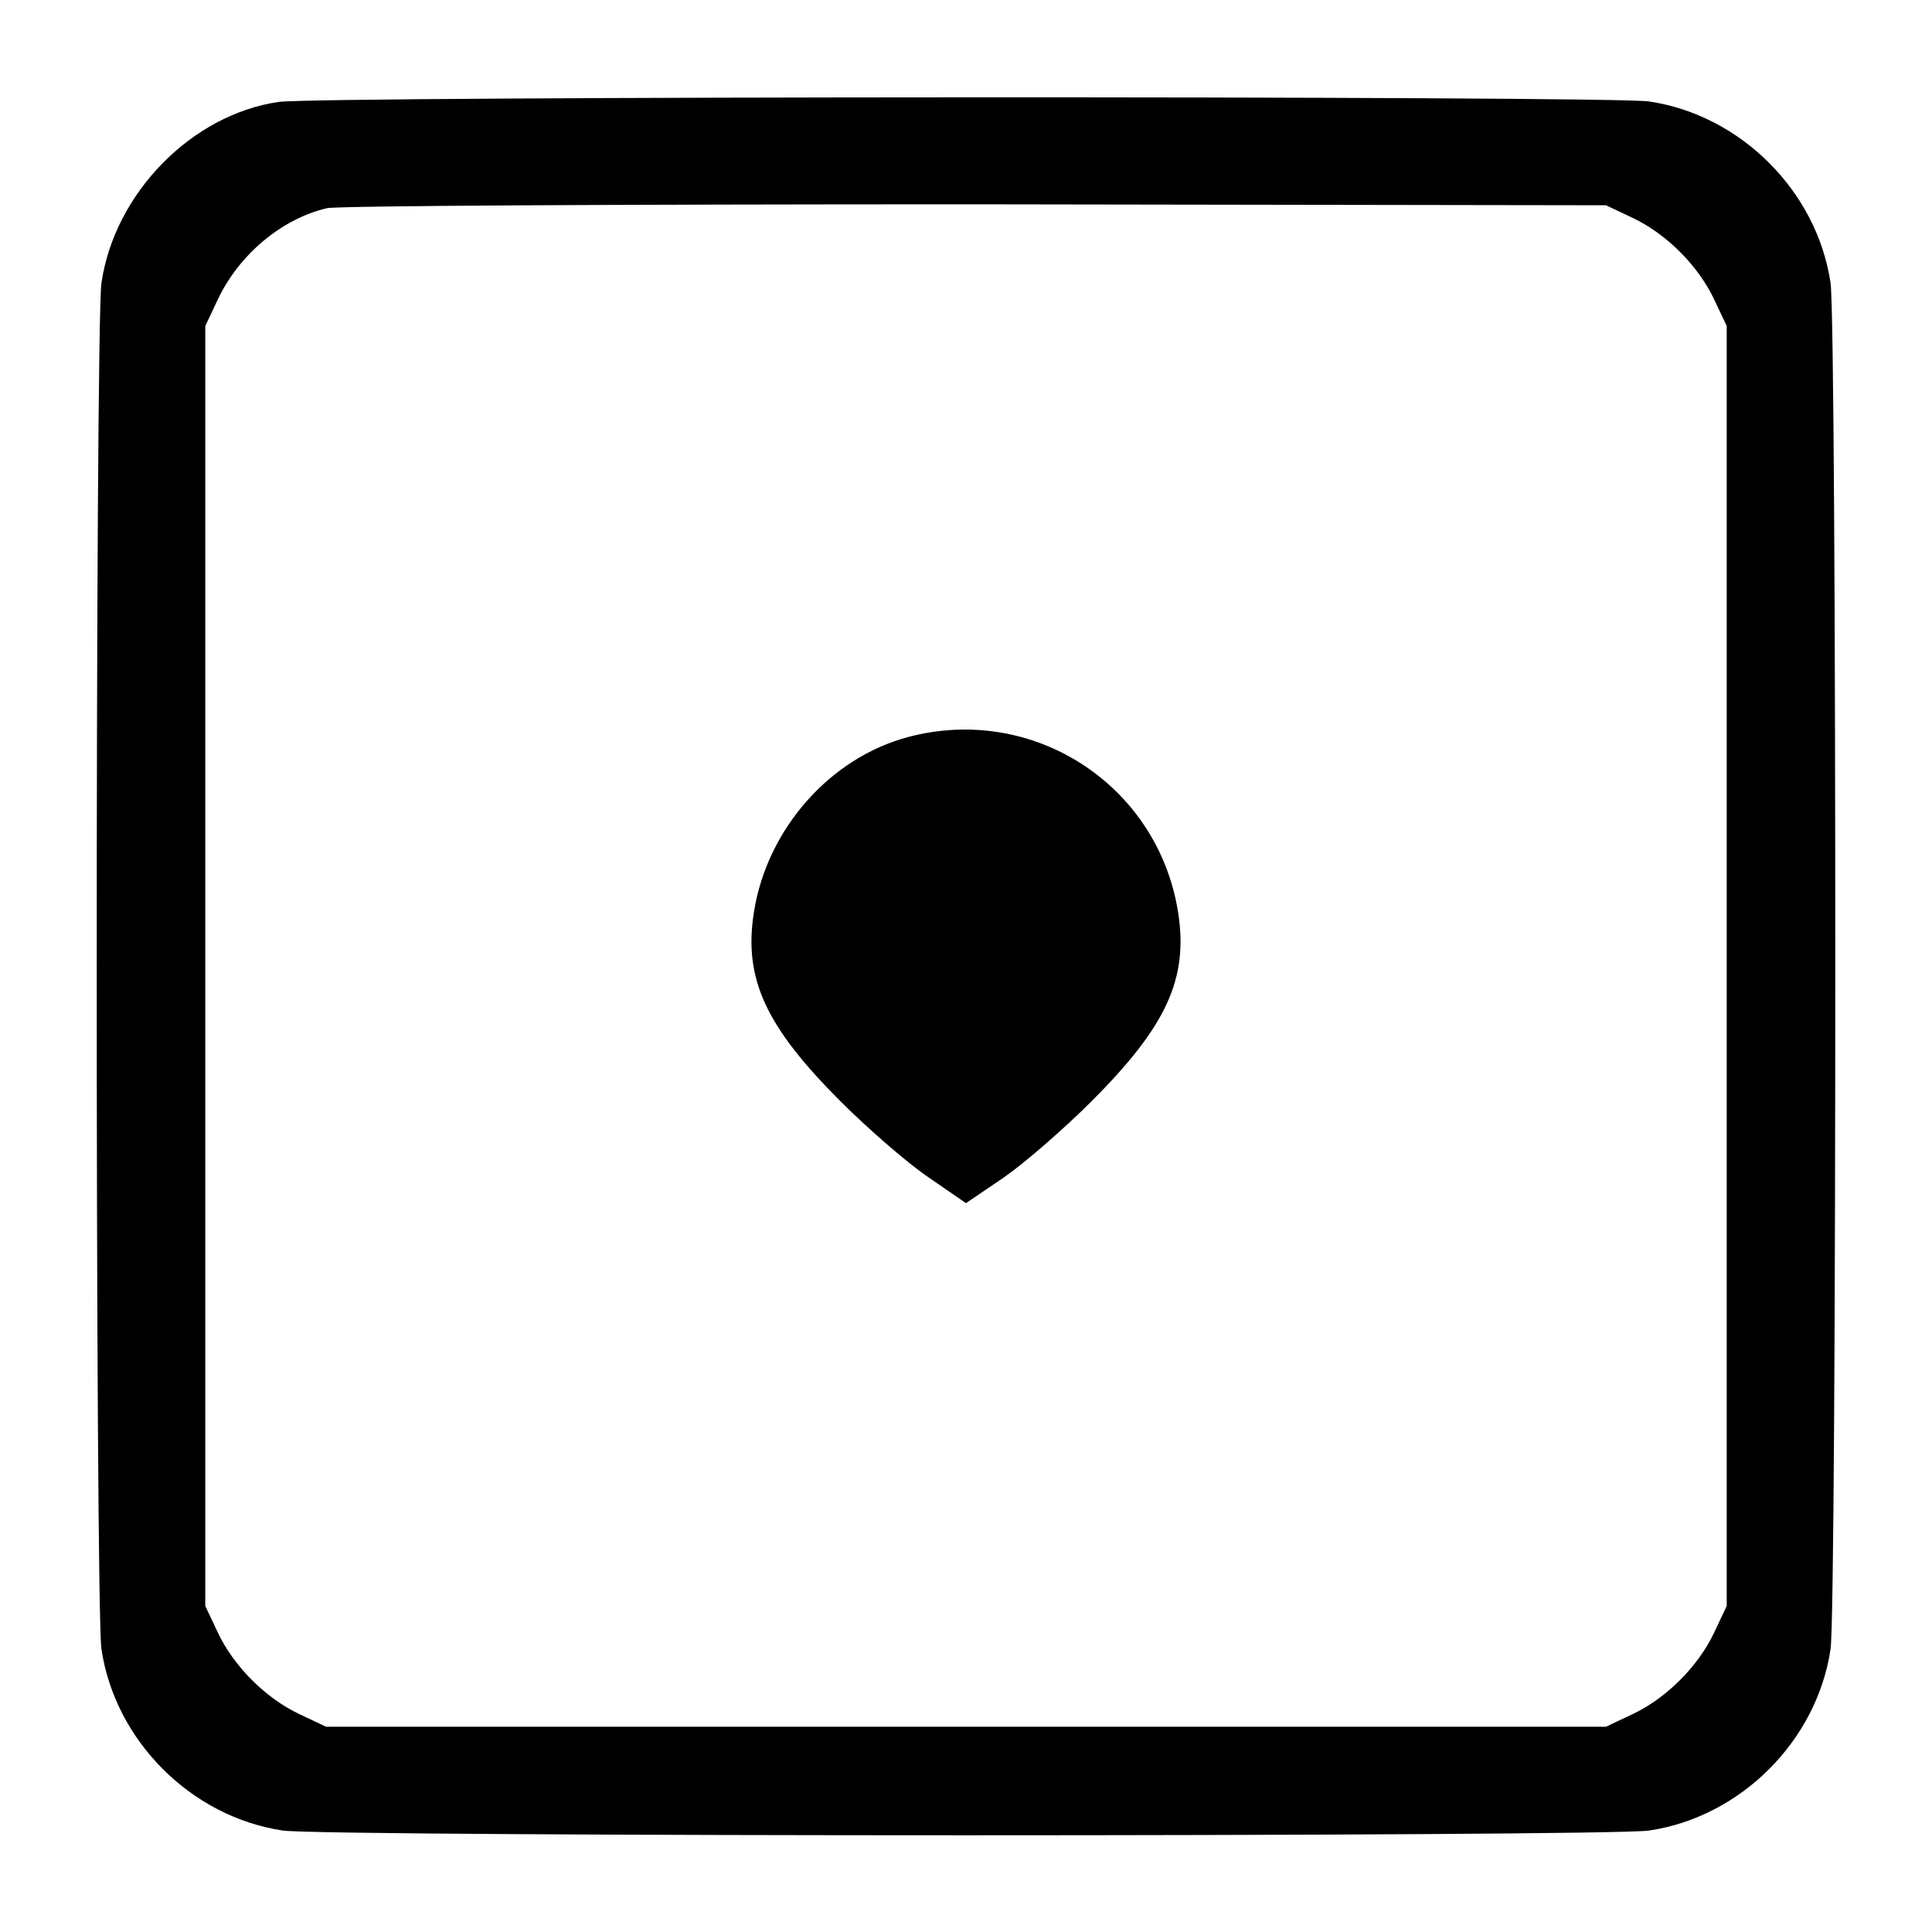
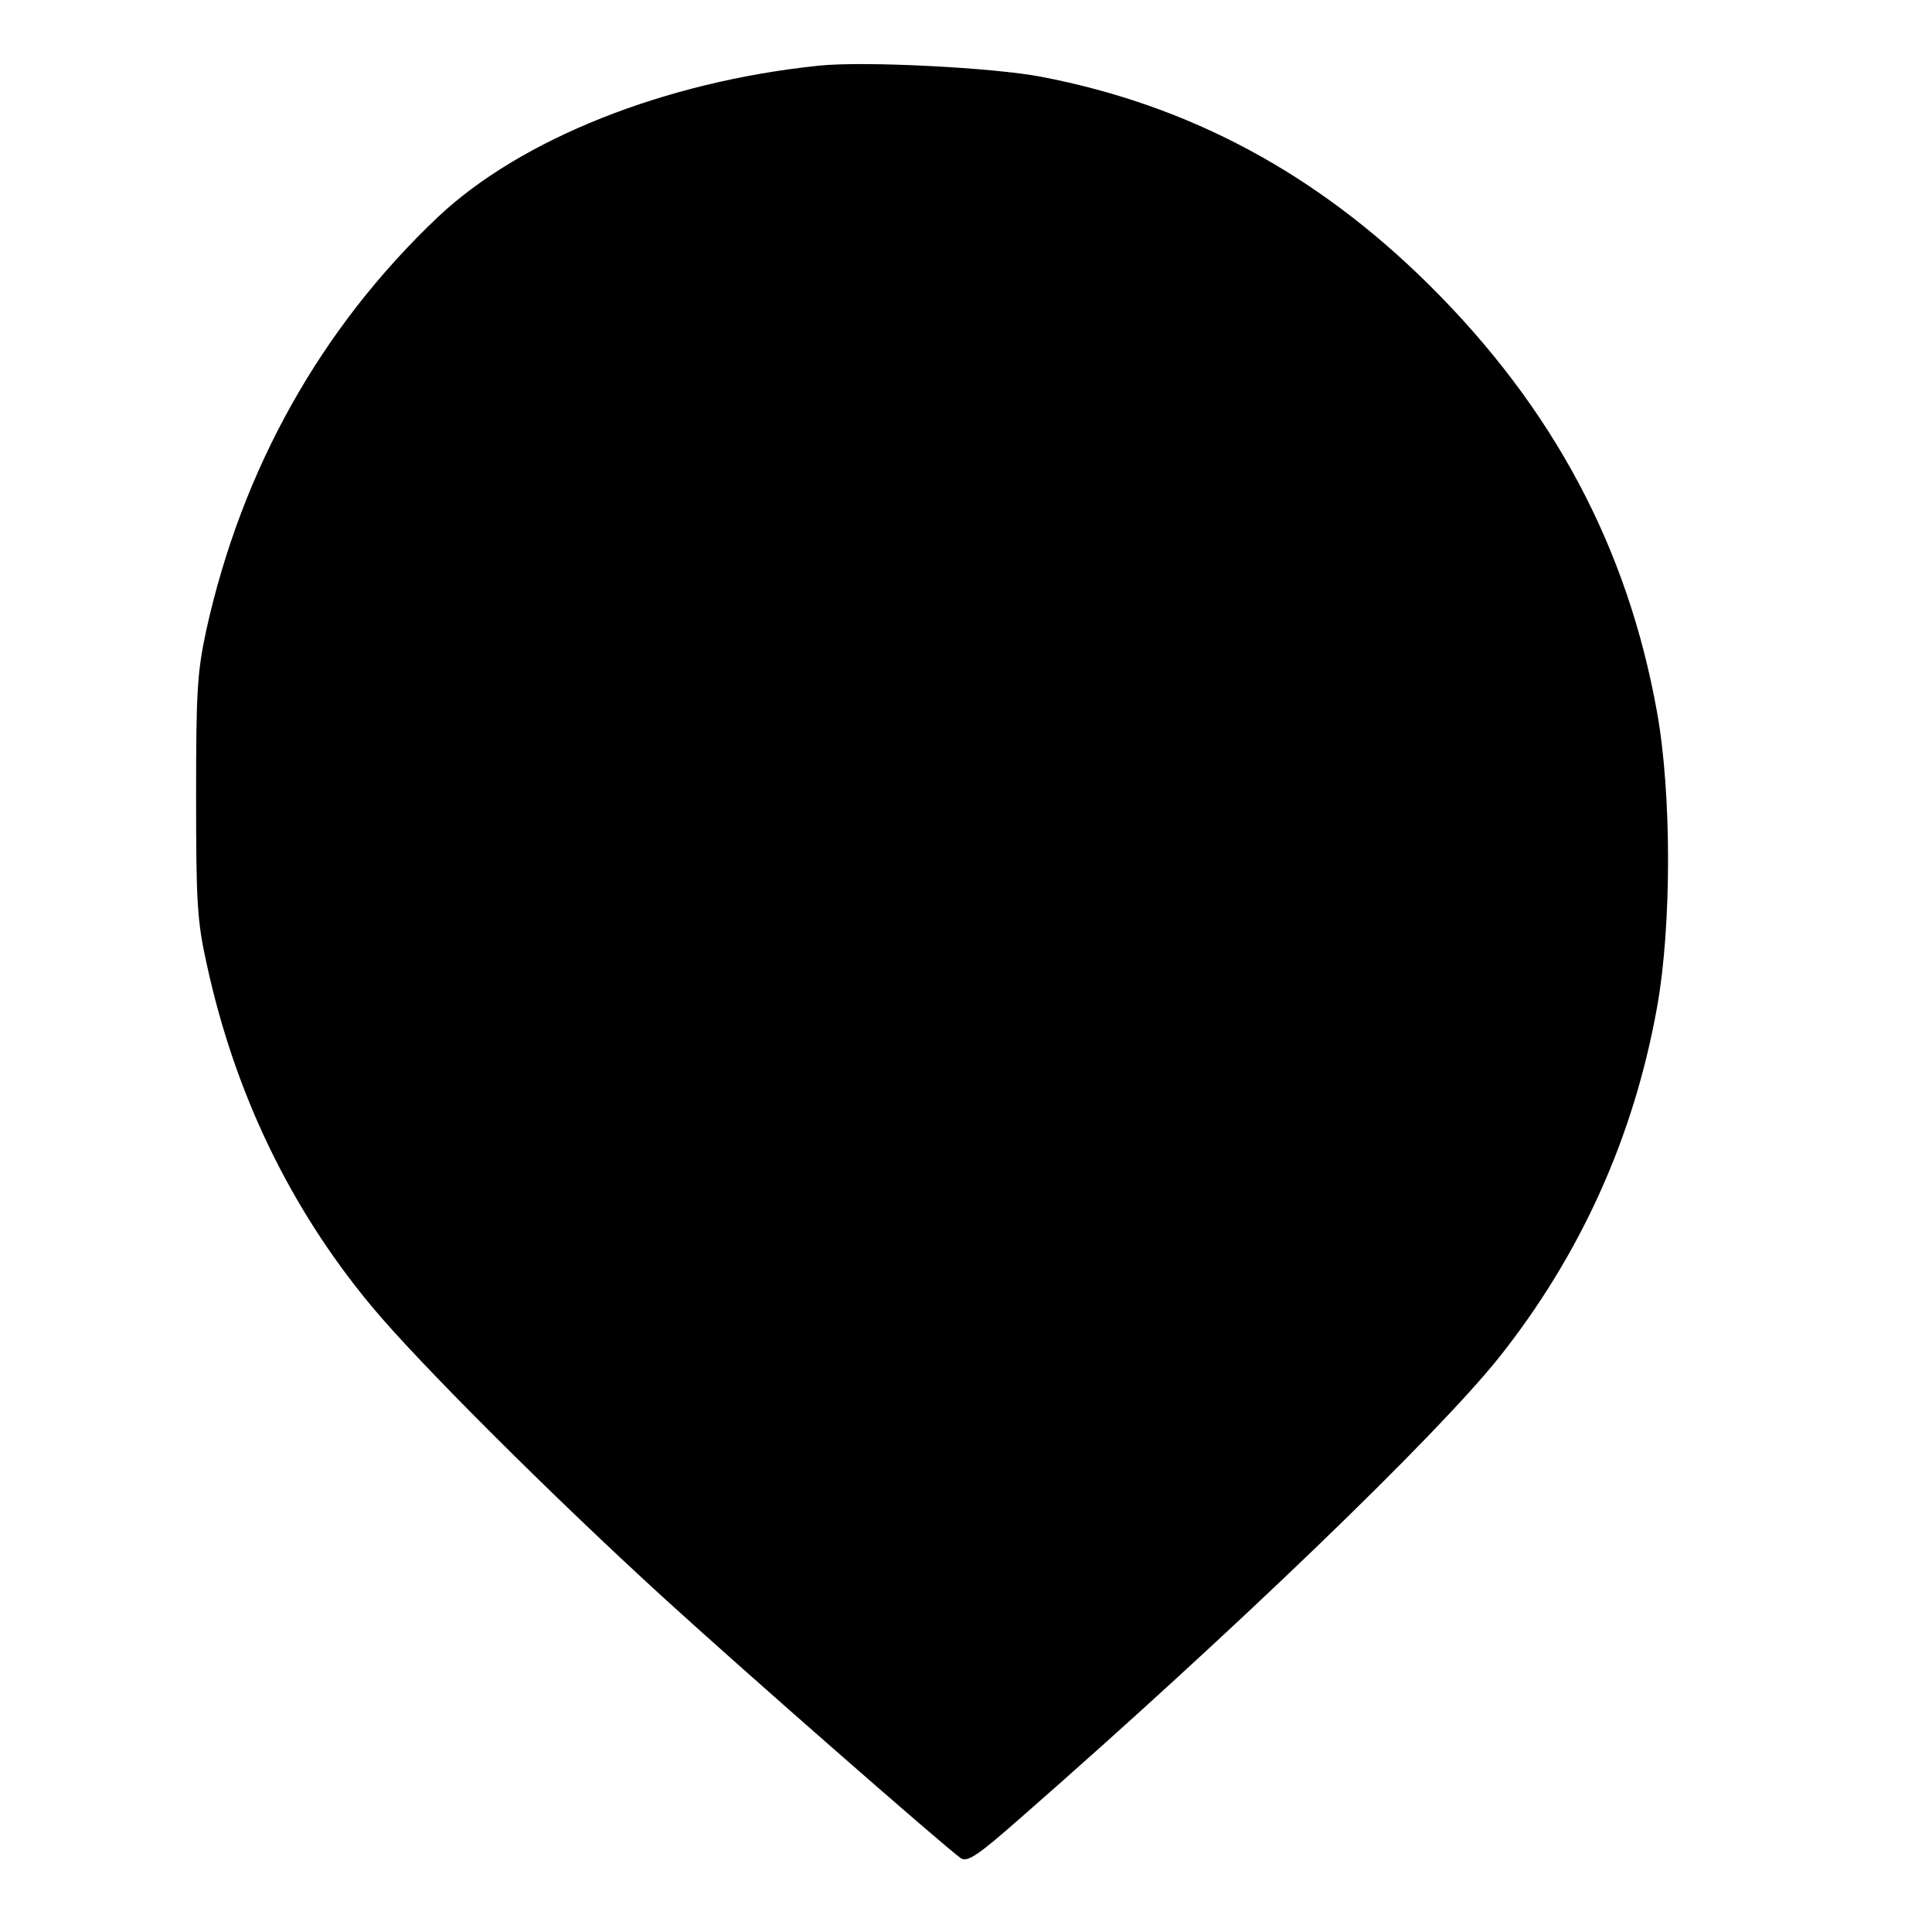
<svg xmlns="http://www.w3.org/2000/svg" version="1.0" width="400pt" height="400pt" viewBox="0 0 400 400" preserveAspectRatio="xMidYMid meet">
  <g transform="translate(0,400) scale(0.1,-0.1)" fill="#000000" stroke="none">
-     <path d="M577 3789 c-180 -26 -340 -189 -367 -375 -13 -94 -13 -2734 0 -2828 28 -190 186 -348 376 -376 94 -13 2734 -13 2828 0 190 28 348 186 376 376 13 94 13 2734 0 2828 -28 190 -186 348 -376 376 -85 12 -2752 11 -2837 -1z m2803 -240 c70 -33 136 -99 169 -169 l26 -55 0 -1325 0 -1325 -26 -55 c-33 -70 -99 -136 -169 -169 l-55 -26 -1325 0 -1325 0 -55 26 c-70 33 -136 99 -169 169 l-26 55 0 1325 0 1325 26 55 c44 93 132 167 226 189 22 5 602 8 1343 8 l1305 -2 55 -26z" />
-     <path d="M1880 2474 c-162 -43 -292 -191 -319 -362 -22 -138 24 -237 179 -392 58 -58 140 -129 183 -158 l77 -53 78 53 c42 29 124 100 182 158 155 155 201 254 179 392 -42 263 -300 431 -559 362z" />
+     <path d="M1695 3864 c-319 -33 -617 -152 -788 -313 -242 -229 -406 -521 -480 -856 -19 -88 -21 -130 -21 -345 0 -216 2 -257 22 -346 58 -268 173 -506 341 -708 96 -116 376 -395 606 -605 171 -156 579 -513 614 -538 14 -9 34 4 126 85 442 387 858 788 989 952 169 213 279 457 327 726 30 168 30 440 0 608 -61 342 -215 631 -472 886 -232 230 -495 372 -803 431 -98 19 -368 33 -461 23z" />
  </g>
</svg>
